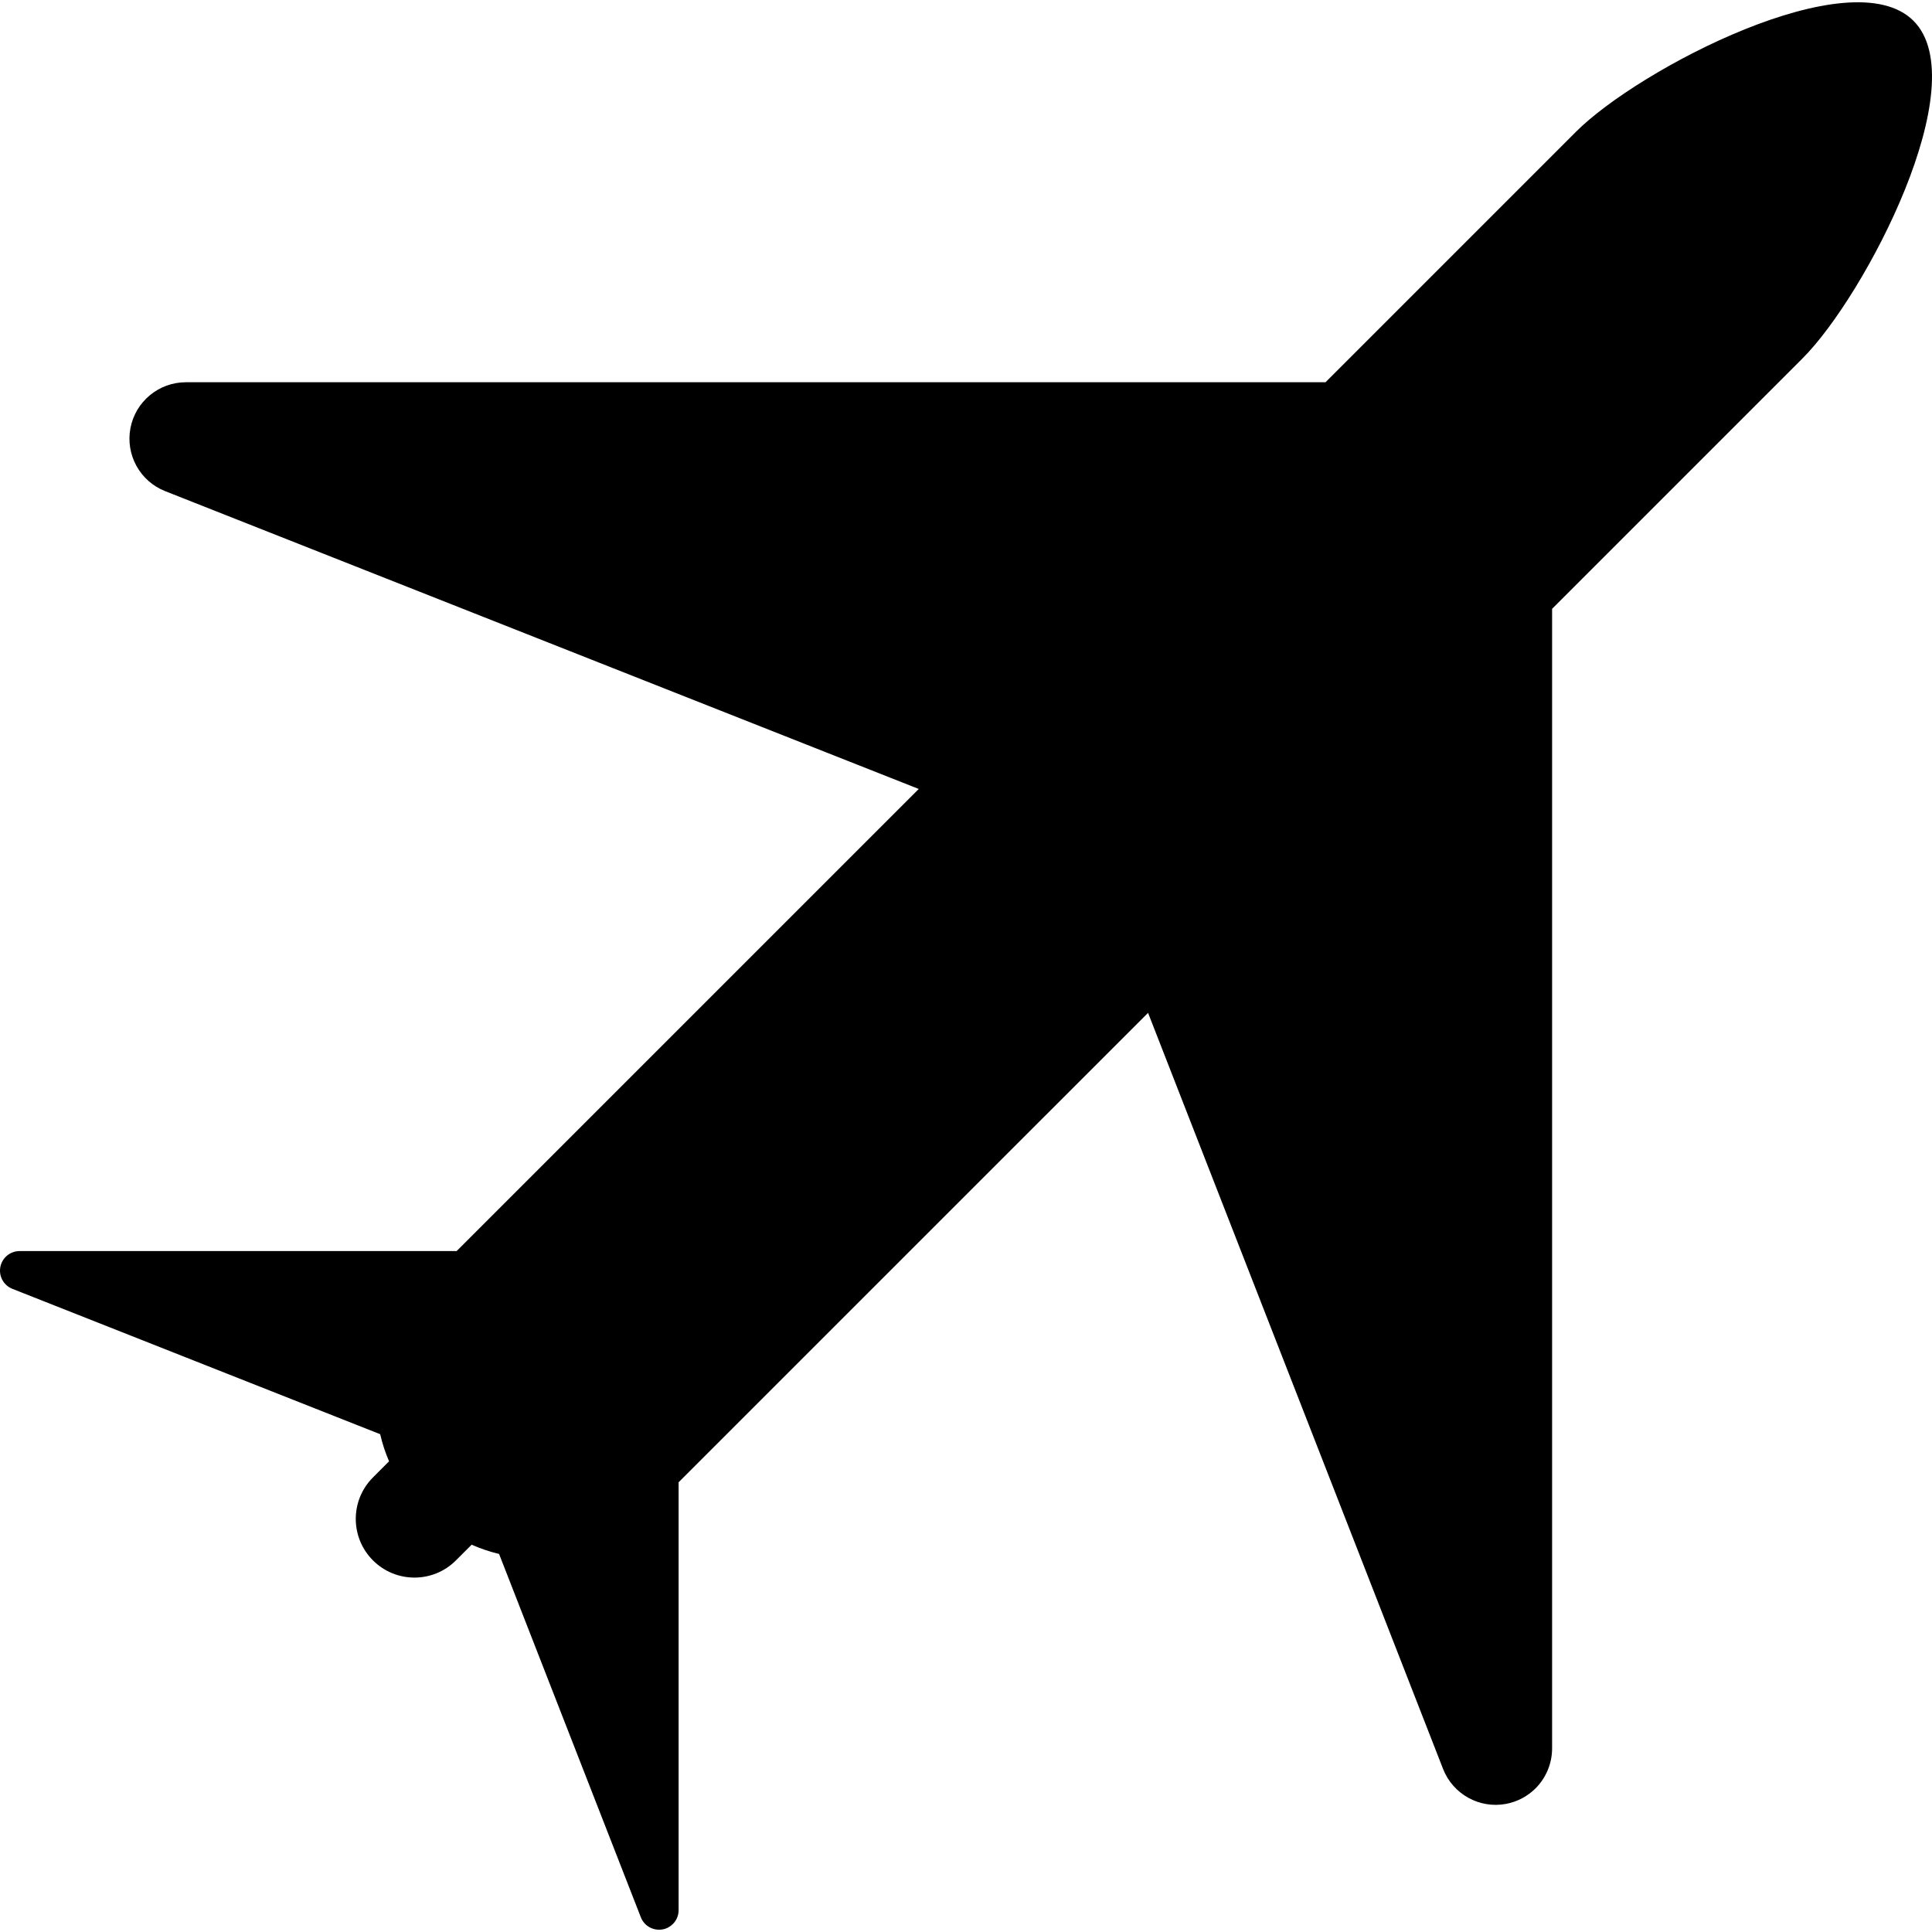
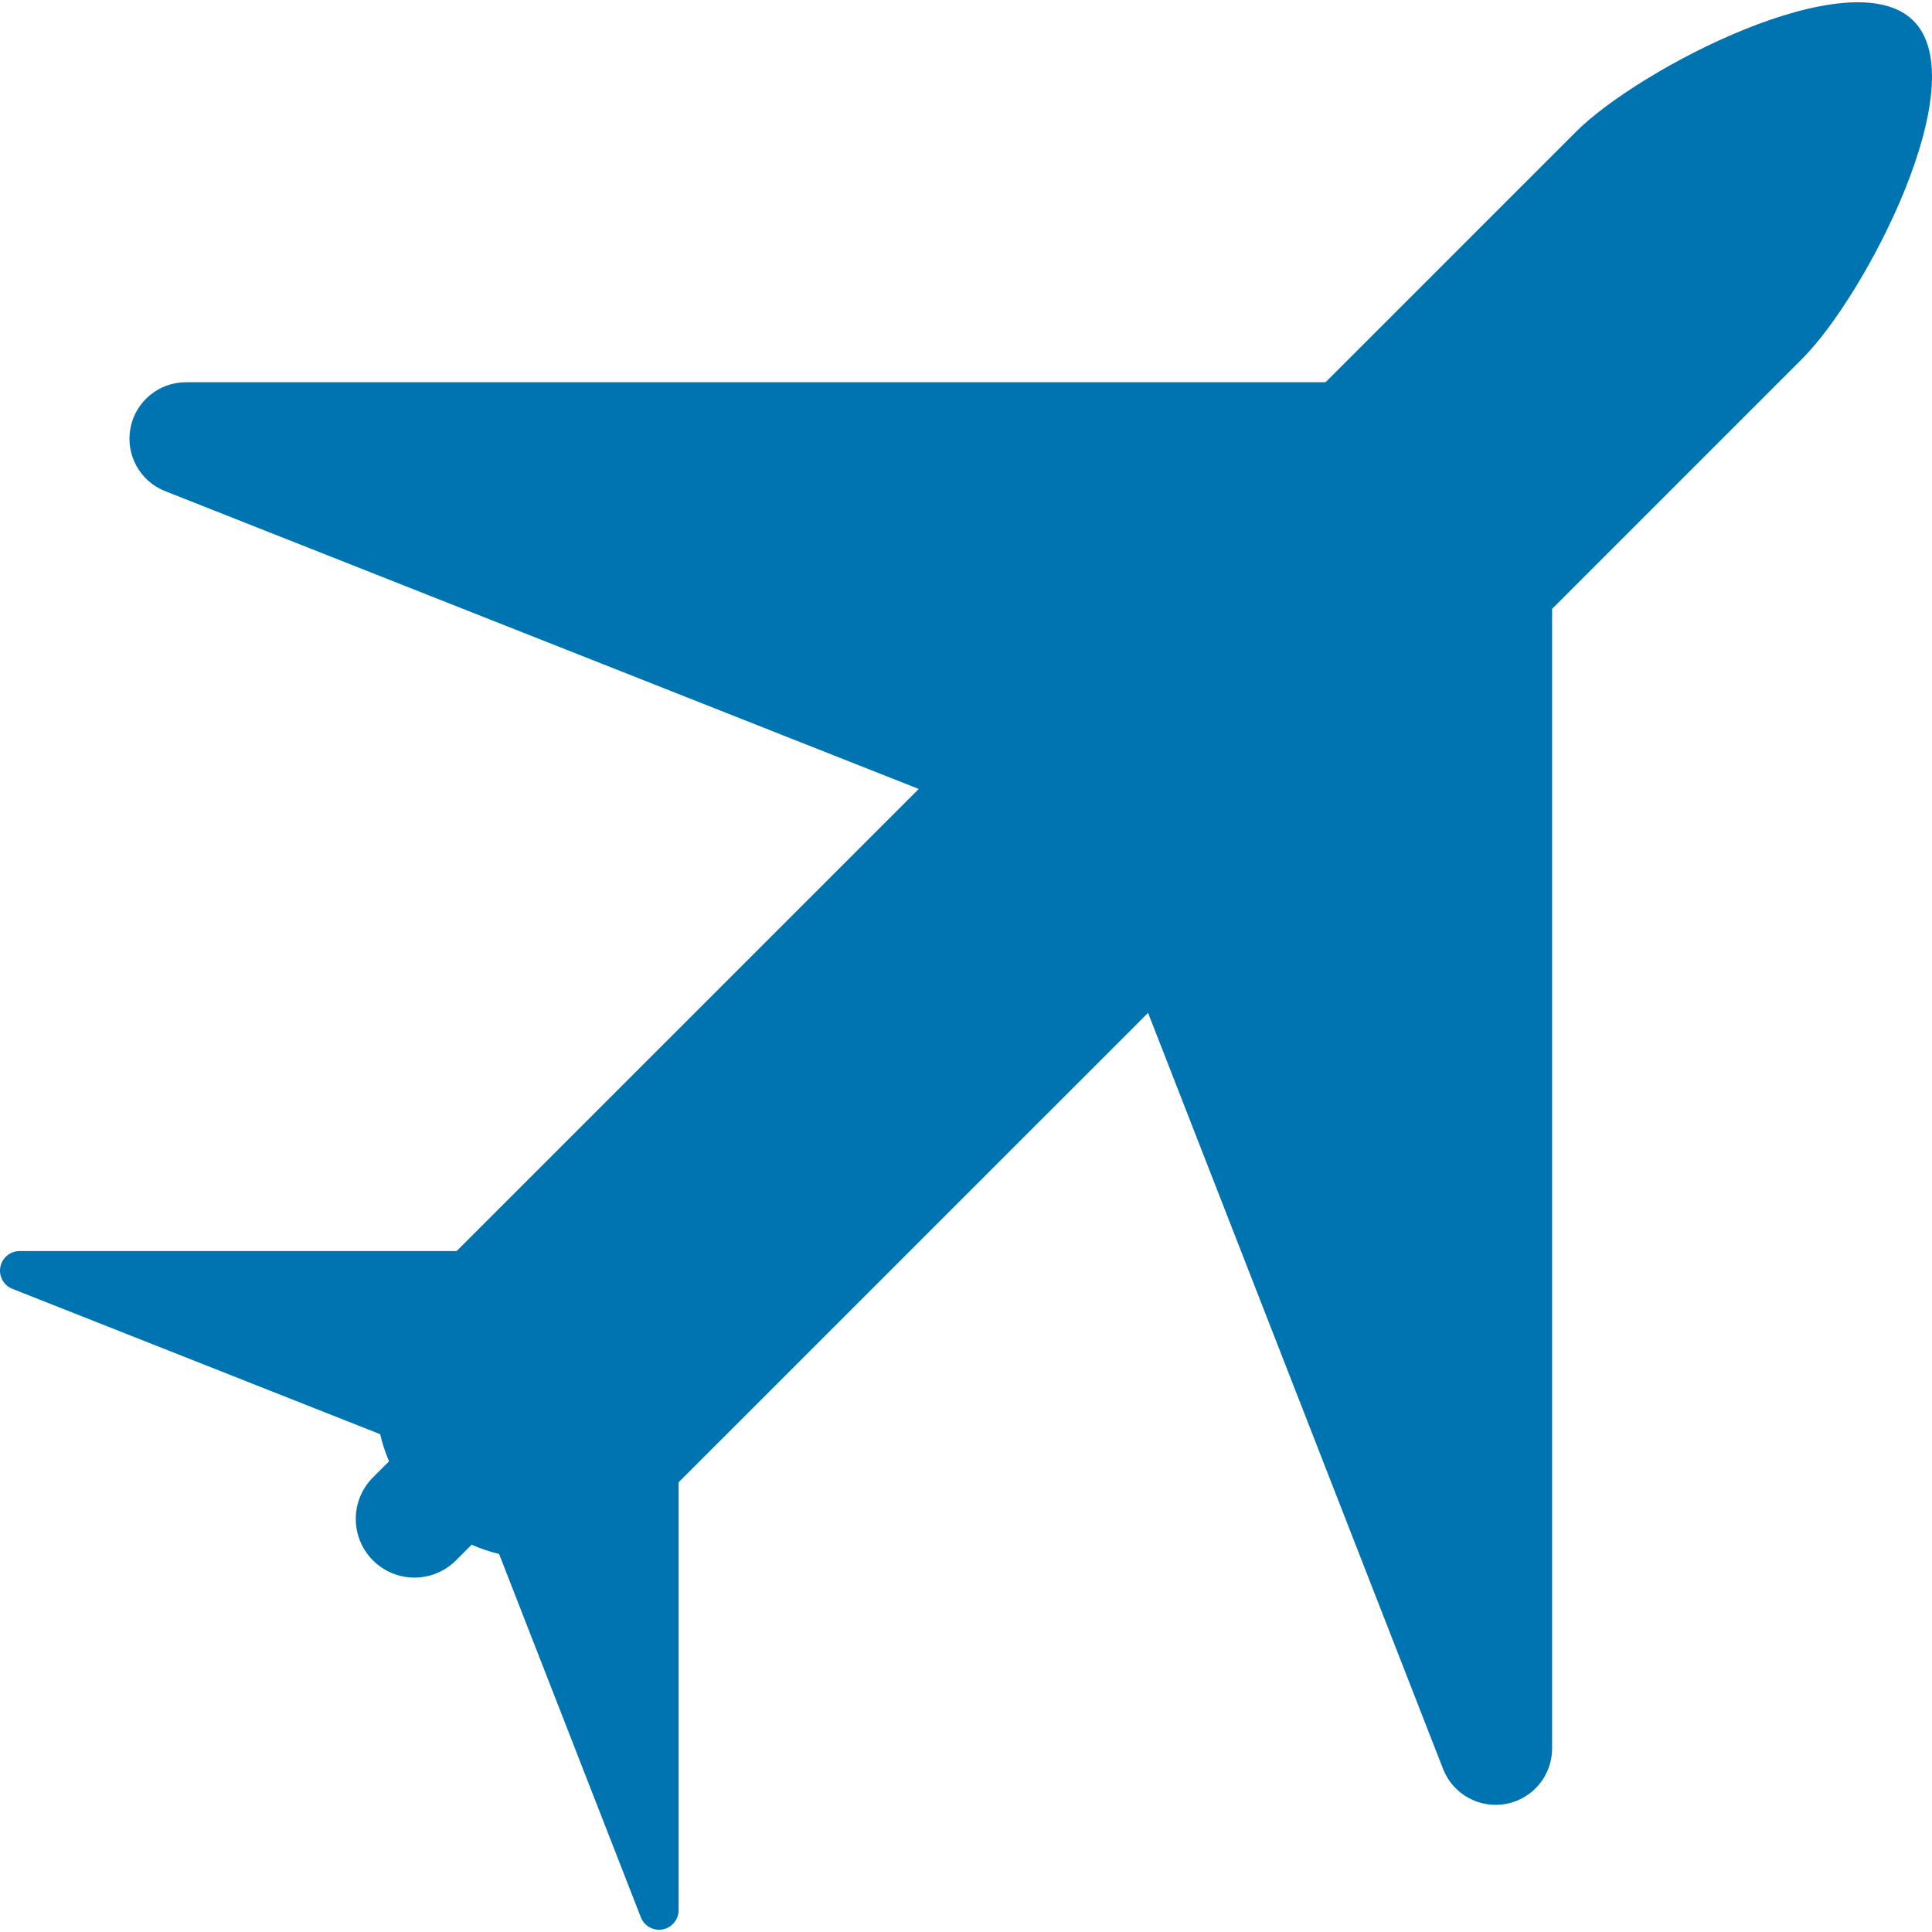
- <svg xmlns="http://www.w3.org/2000/svg" version="1.1" id="Capa_1" x="0px" y="0px" width="457.148px" height="457.148px" viewBox="0 0 457.148 457.148" style="enable-background:new 0 0 457.148 457.148;" xml:space="preserve">
+ <svg xmlns="http://www.w3.org/2000/svg" version="1.1" fill="#0073b1" id="Capa_1" x="0px" y="0px" width="457.148px" height="457.148px" viewBox="0 0 457.148 457.148" style="enable-background:new 0 0 457.148 457.148;" xml:space="preserve">
  <g>
    <path d="M452.766,4.923c-14.801-14.806-65.045,11.435-79.847,26.241l-59.28,59.284H43.984c-6.409,0-11.918,4.555-13.119,10.854   c-1.198,6.298,2.249,12.556,8.21,14.911l178.319,70.471L108.048,296.026H4.627c-2.218,0.007-4.132,1.582-4.545,3.766   c-0.416,2.19,0.777,4.356,2.846,5.171l87.028,34.396c0.502,2.185,1.203,4.323,2.101,6.414l-3.807,3.815   c-5.424,5.421-5.424,14.204,0,19.631c5.417,5.424,14.217,5.424,19.634,0l3.716-3.714c2.106,0.93,4.277,1.663,6.49,2.188   l33.545,85.971c0.808,2.074,2.979,3.272,5.167,2.867c0.941-0.169,1.774-0.635,2.415-1.279c0.847-0.836,1.355-1.998,1.355-3.273   V350.736l111.08-111.076l69.807,178.907c2.336,5.976,8.597,9.45,14.905,8.268c2.726-0.514,5.122-1.833,6.972-3.67   c2.436-2.447,3.912-5.802,3.92-9.458V144.059l59.281-59.283C441.333,69.971,467.567,19.727,452.766,4.923z" />
  </g>
  <g>
</g>
  <g>
</g>
  <g>
</g>
  <g>
</g>
  <g>
</g>
  <g>
</g>
  <g>
</g>
  <g>
</g>
  <g>
</g>
  <g>
</g>
  <g>
</g>
  <g>
</g>
  <g>
</g>
  <g>
</g>
  <g>
</g>
</svg>
